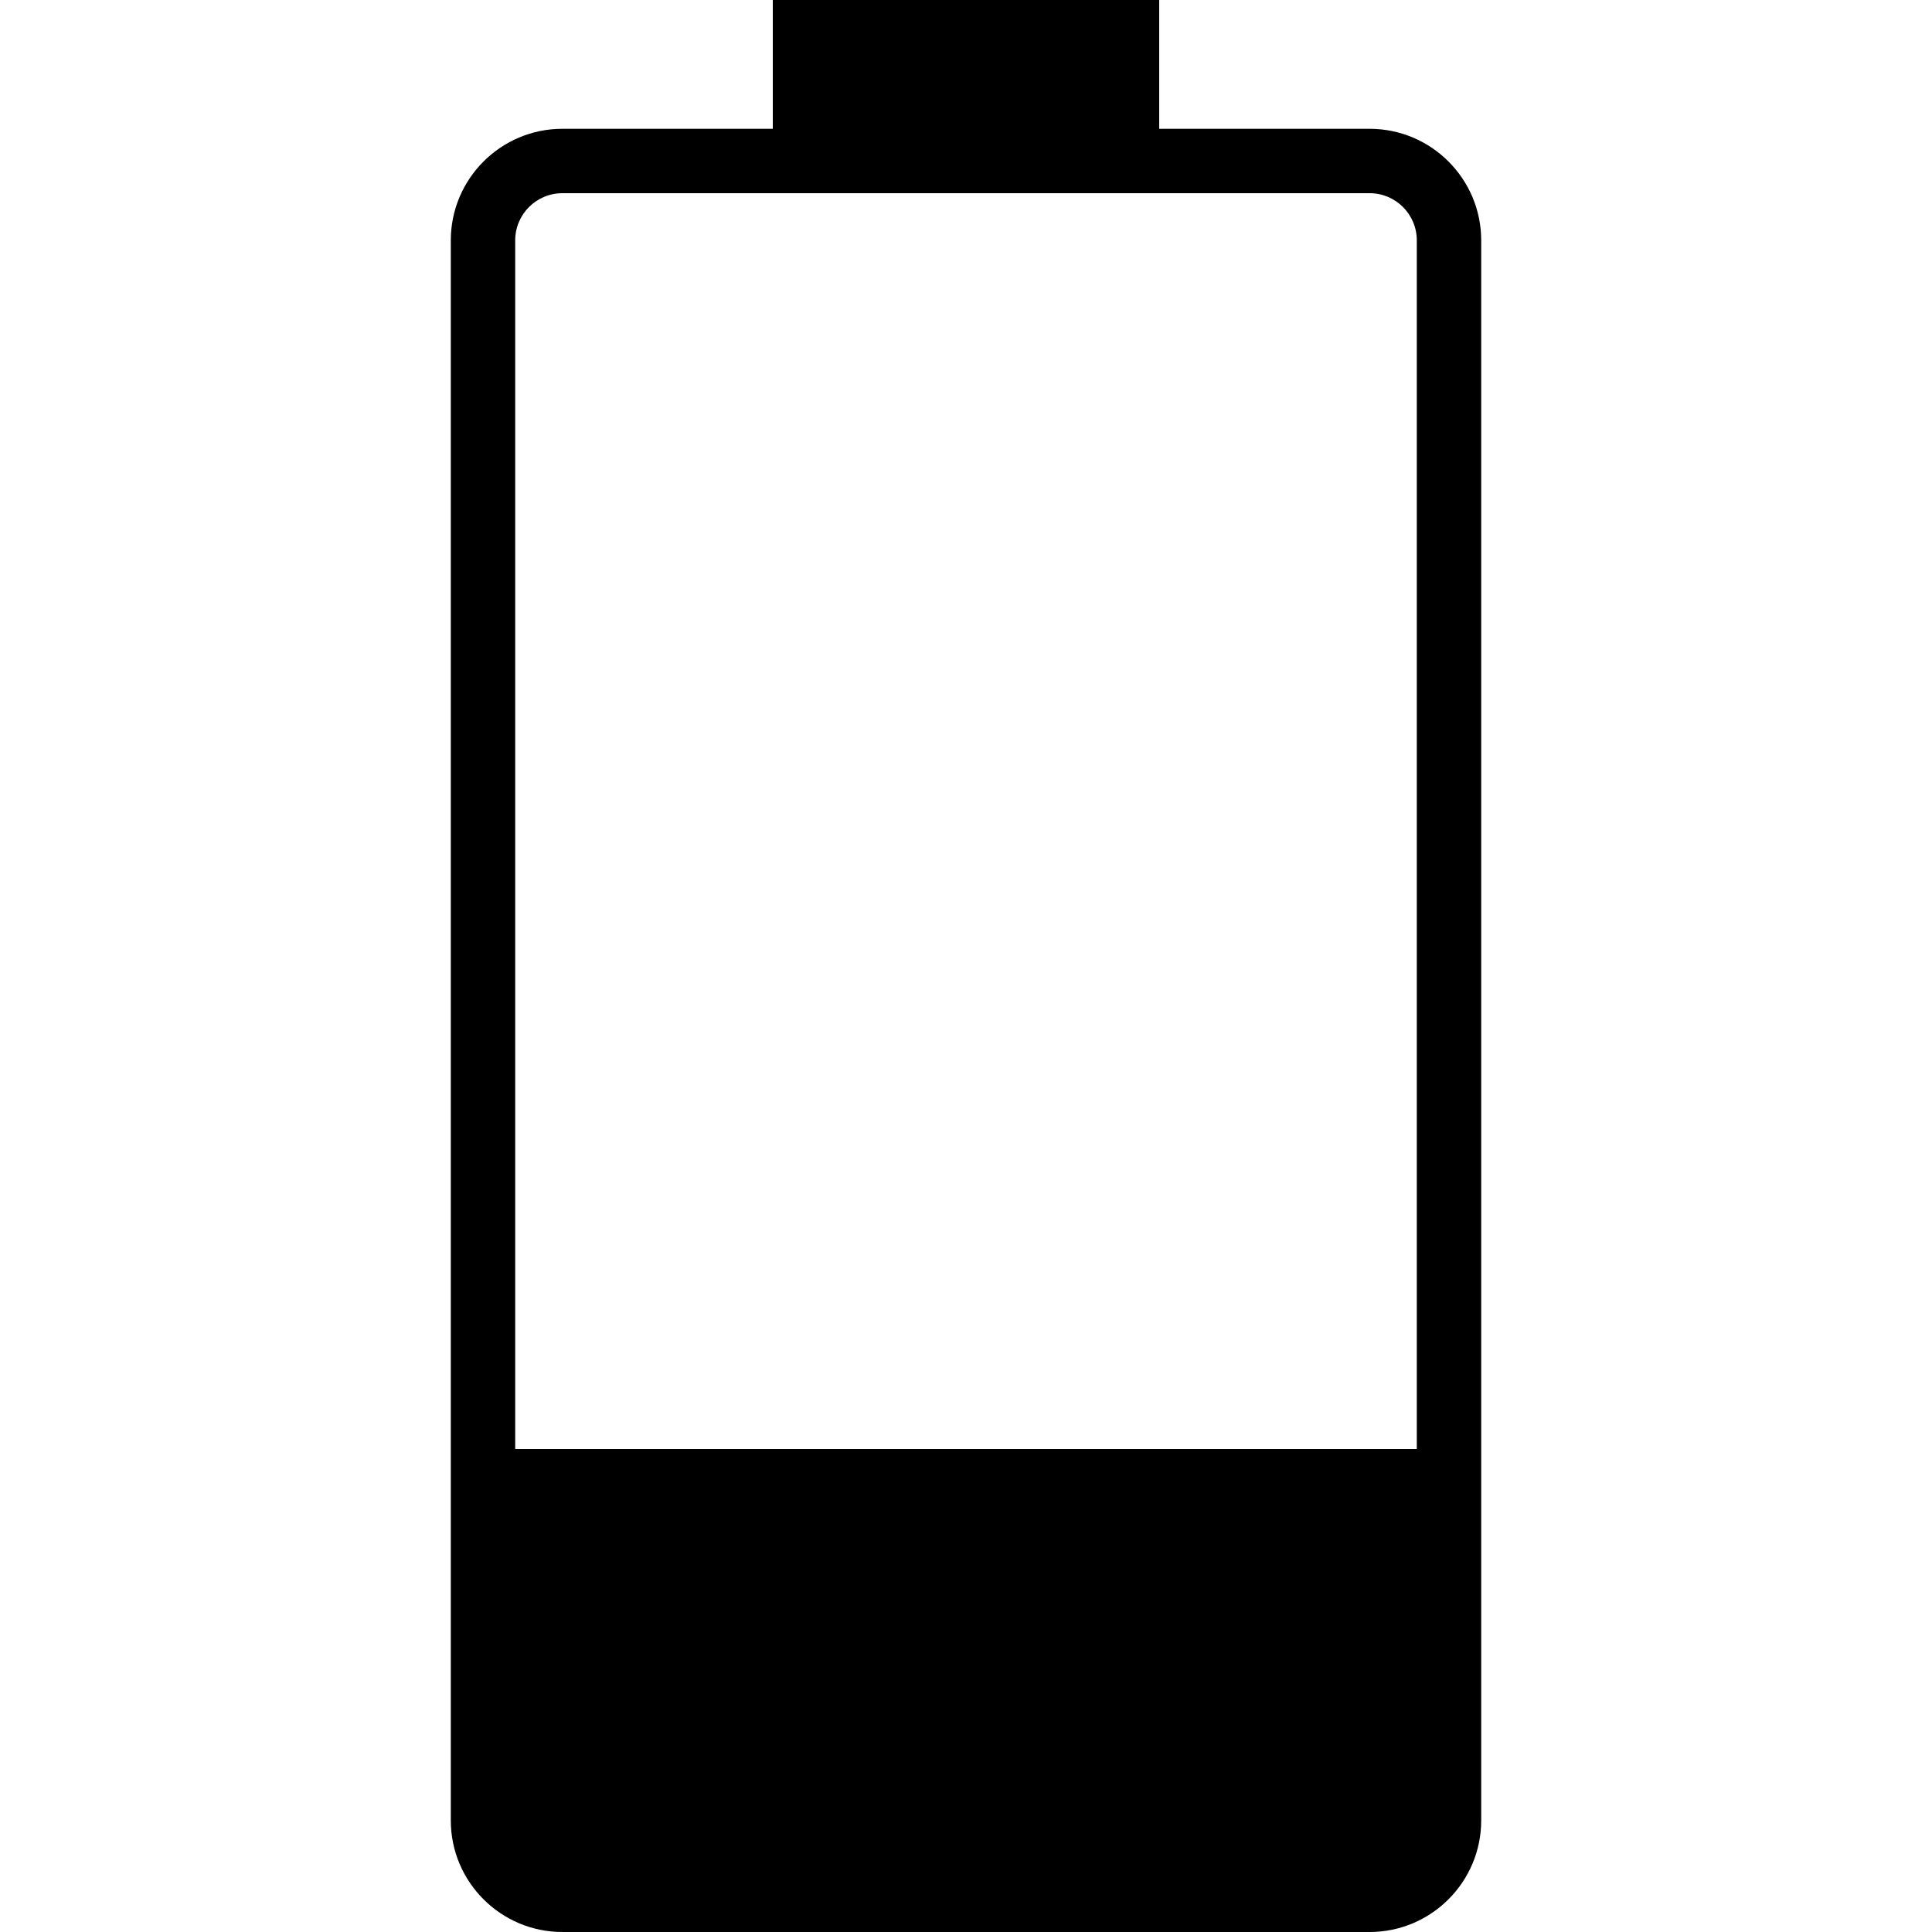
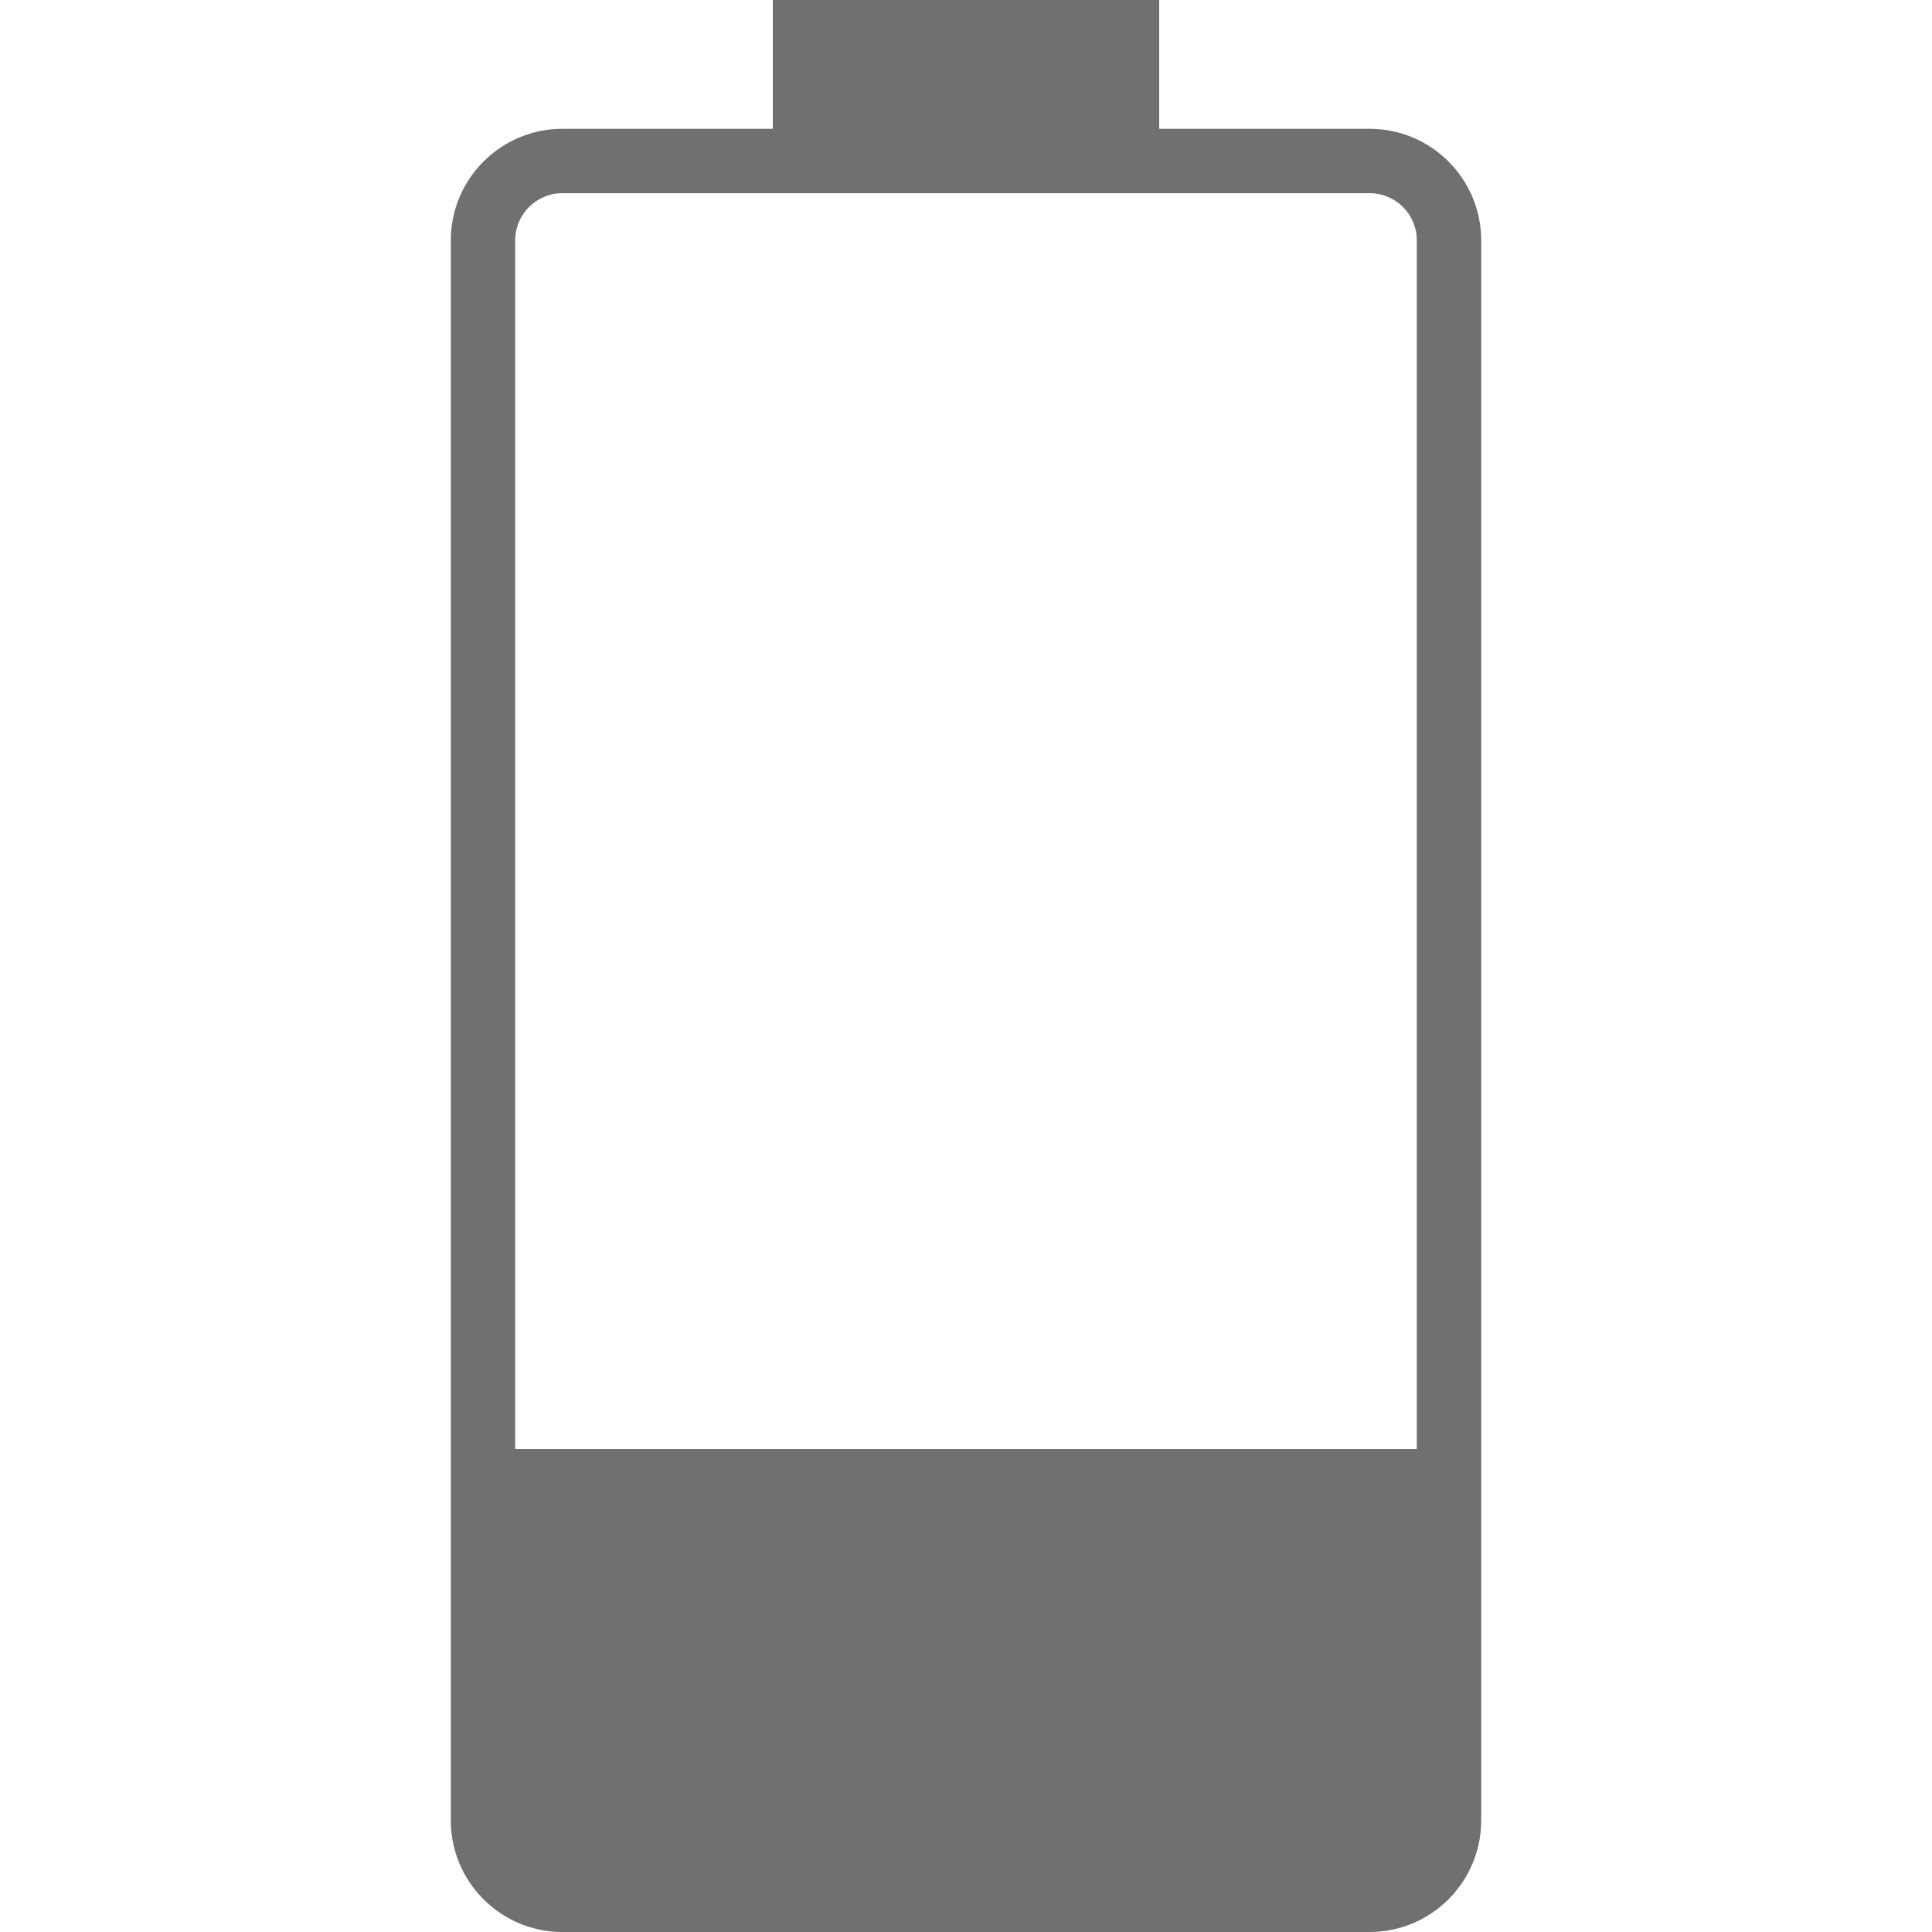
- <svg xmlns="http://www.w3.org/2000/svg" version="1.1" id="Capa_1" x="0px" y="0px" viewBox="0 0 60 60" style="enable-background:new 0 0 60 60;" xml:space="preserve">
+ <svg xmlns="http://www.w3.org/2000/svg" version="1.1" id="Capa_1" x="0px" y="0px" viewBox="0 0 60 60" fill="#707070" style="enable-background:new 0 0 60 60;" xml:space="preserve">
  <path d="M42.536,4H36V0H24v4h-6.536C15.554,4,14,5.554,14,7.464v49.072C14,58.446,15.554,60,17.464,60h25.072  C44.446,60,46,58.446,46,56.536V7.464C46,5.554,44.446,4,42.536,4z M17.464,6H24h12h6.536C43.344,6,44,6.656,44,7.464V45H16V7.464  C16,6.656,16.656,6,17.464,6z" />
  <g>
</g>
  <g>
</g>
  <g>
</g>
  <g>
</g>
  <g>
</g>
  <g>
</g>
  <g>
</g>
  <g>
</g>
  <g>
</g>
  <g>
</g>
  <g>
</g>
  <g>
</g>
  <g>
</g>
  <g>
</g>
  <g>
</g>
</svg>
